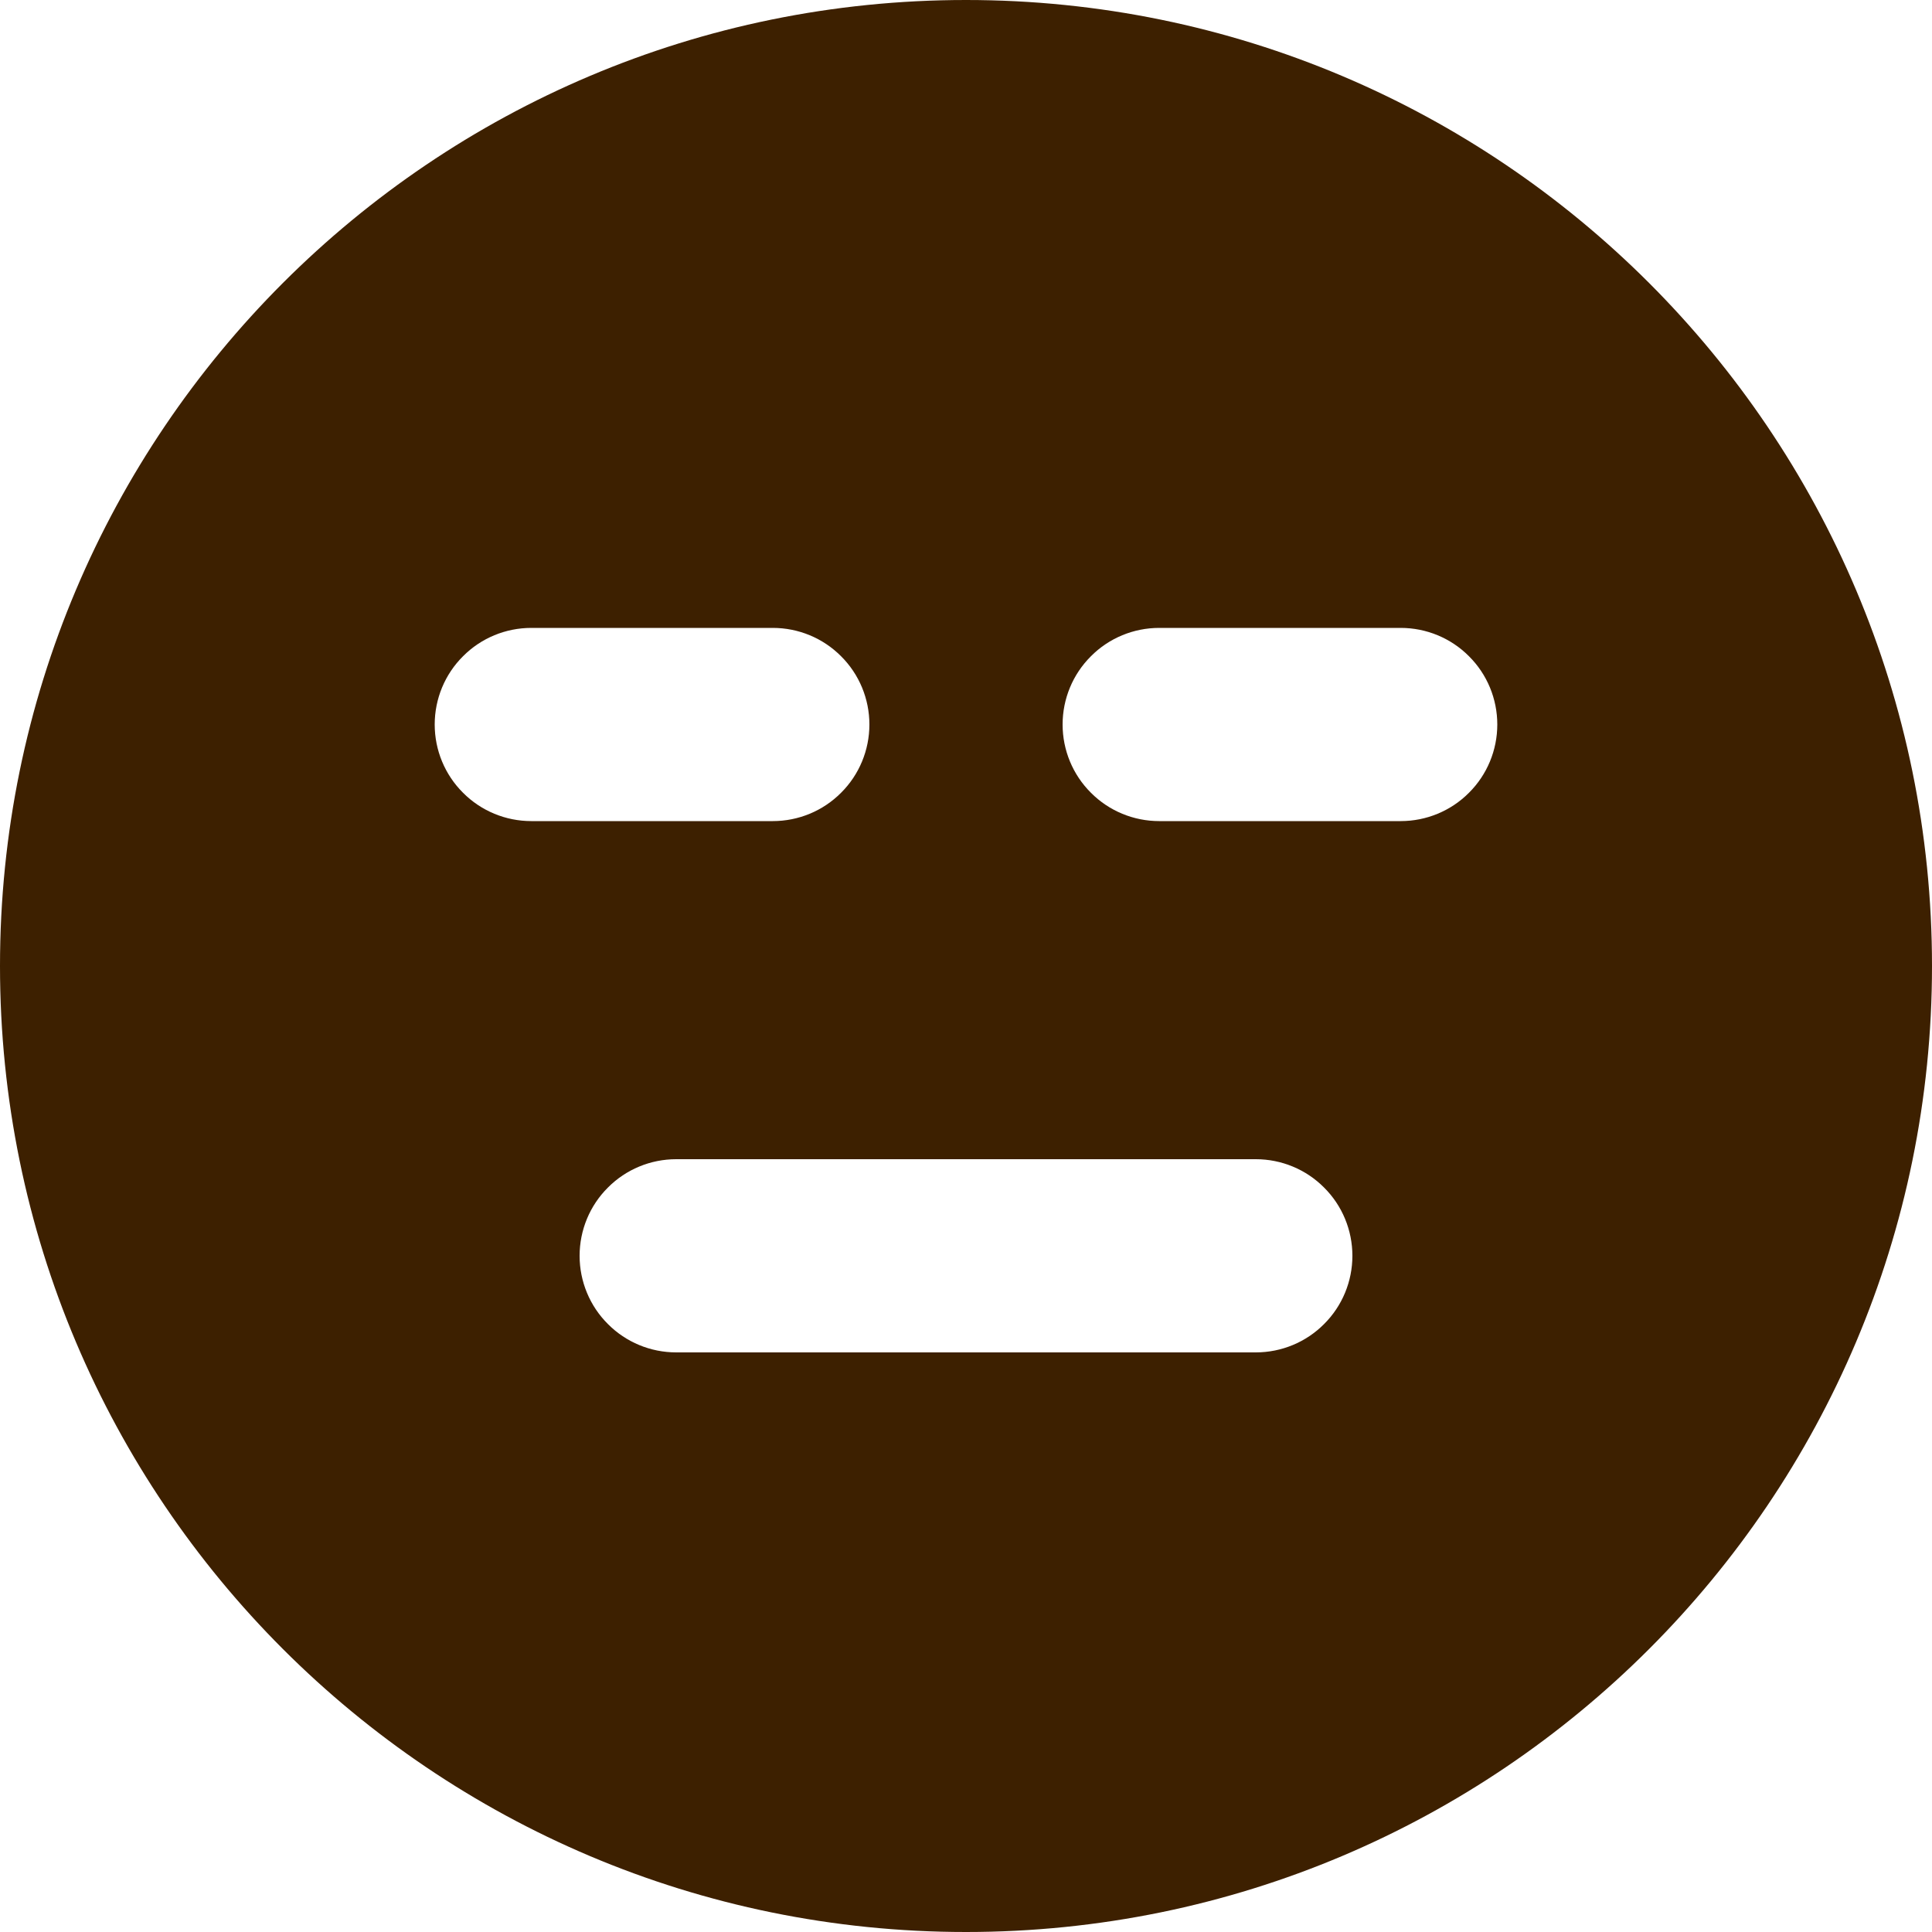
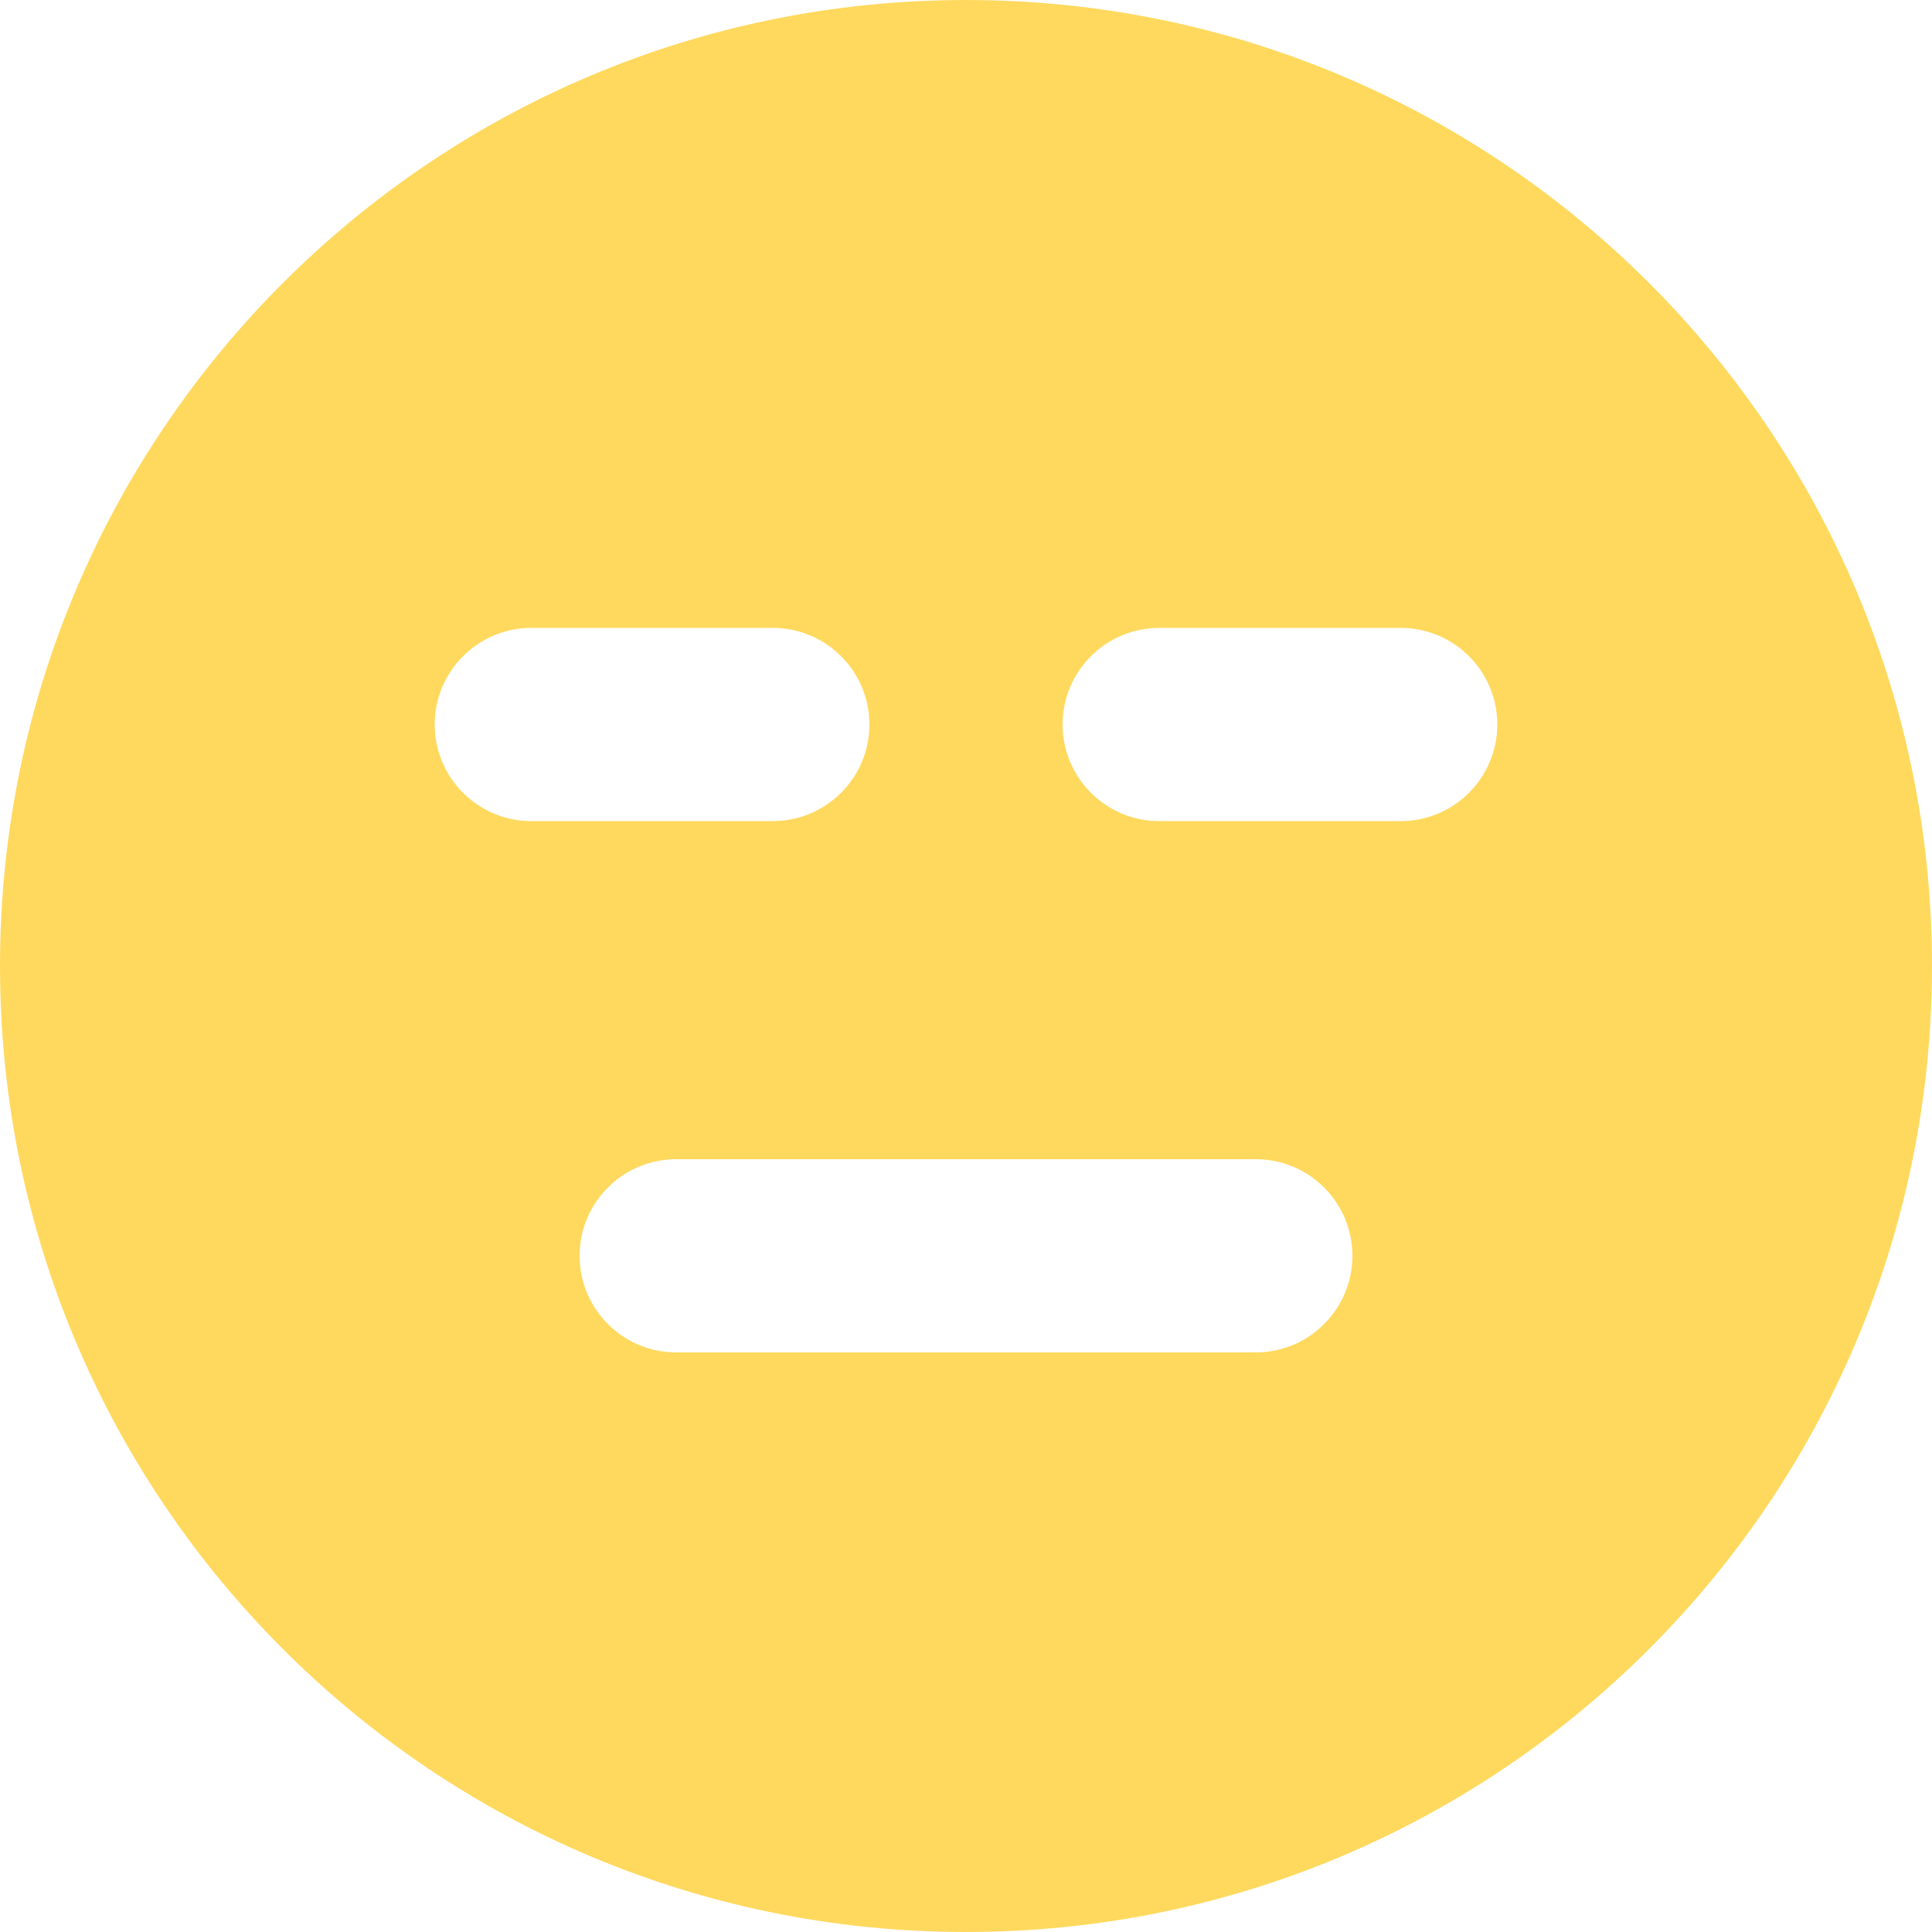
<svg xmlns="http://www.w3.org/2000/svg" width="15" height="15" viewBox="0 0 15 15" fill="none">
-   <path fill-rule="evenodd" clip-rule="evenodd" d="M0 7.5C0 3.358 3.358 0 7.5 0C11.642 0 15 3.358 15 7.5C15 11.642 11.642 15 7.5 15C3.358 15 0 11.642 0 7.5ZM3.375 5.625C3.375 5.426 3.454 5.235 3.595 5.095C3.735 4.954 3.926 4.875 4.125 4.875H6C6.199 4.875 6.39 4.954 6.53 5.095C6.671 5.235 6.75 5.426 6.75 5.625C6.75 5.824 6.671 6.015 6.53 6.155C6.39 6.296 6.199 6.375 6 6.375H4.125C3.926 6.375 3.735 6.296 3.595 6.155C3.454 6.015 3.375 5.824 3.375 5.625ZM9 4.875C8.801 4.875 8.61 4.954 8.47 5.095C8.329 5.235 8.25 5.426 8.25 5.625C8.25 5.824 8.329 6.015 8.47 6.155C8.61 6.296 8.801 6.375 9 6.375H10.875C11.074 6.375 11.265 6.296 11.405 6.155C11.546 6.015 11.625 5.824 11.625 5.625C11.625 5.426 11.546 5.235 11.405 5.095C11.265 4.954 11.074 4.875 10.875 4.875H9ZM5.25 9C5.051 9 4.86 9.079 4.72 9.22C4.579 9.36 4.5 9.551 4.5 9.75C4.5 9.949 4.579 10.14 4.72 10.28C4.86 10.421 5.051 10.5 5.25 10.5H9.75C9.949 10.5 10.14 10.421 10.28 10.28C10.421 10.14 10.5 9.949 10.5 9.75C10.5 9.551 10.421 9.36 10.28 9.22C10.14 9.079 9.949 9 9.75 9H5.25Z" fill="#3D2000" />
+   <path fill-rule="evenodd" clip-rule="evenodd" d="M0 7.5C0 3.358 3.358 0 7.5 0C11.642 0 15 3.358 15 7.5C15 11.642 11.642 15 7.5 15C3.358 15 0 11.642 0 7.5ZM3.375 5.625C3.375 5.426 3.454 5.235 3.595 5.095C3.735 4.954 3.926 4.875 4.125 4.875H6C6.199 4.875 6.39 4.954 6.53 5.095C6.671 5.235 6.75 5.426 6.75 5.625C6.75 5.824 6.671 6.015 6.53 6.155C6.39 6.296 6.199 6.375 6 6.375H4.125C3.926 6.375 3.735 6.296 3.595 6.155C3.454 6.015 3.375 5.824 3.375 5.625ZM9 4.875C8.801 4.875 8.61 4.954 8.47 5.095C8.329 5.235 8.25 5.426 8.25 5.625C8.25 5.824 8.329 6.015 8.47 6.155C8.61 6.296 8.801 6.375 9 6.375H10.875C11.074 6.375 11.265 6.296 11.405 6.155C11.546 6.015 11.625 5.824 11.625 5.625C11.625 5.426 11.546 5.235 11.405 5.095C11.265 4.954 11.074 4.875 10.875 4.875H9ZM5.25 9C5.051 9 4.86 9.079 4.72 9.22C4.579 9.36 4.5 9.551 4.5 9.75C4.5 9.949 4.579 10.14 4.72 10.28C4.86 10.421 5.051 10.5 5.25 10.5H9.75C9.949 10.5 10.14 10.421 10.28 10.28C10.421 10.14 10.5 9.949 10.5 9.75C10.5 9.551 10.421 9.36 10.28 9.22C10.14 9.079 9.949 9 9.75 9H5.25Z" fill="#FFD95E" />
</svg>
